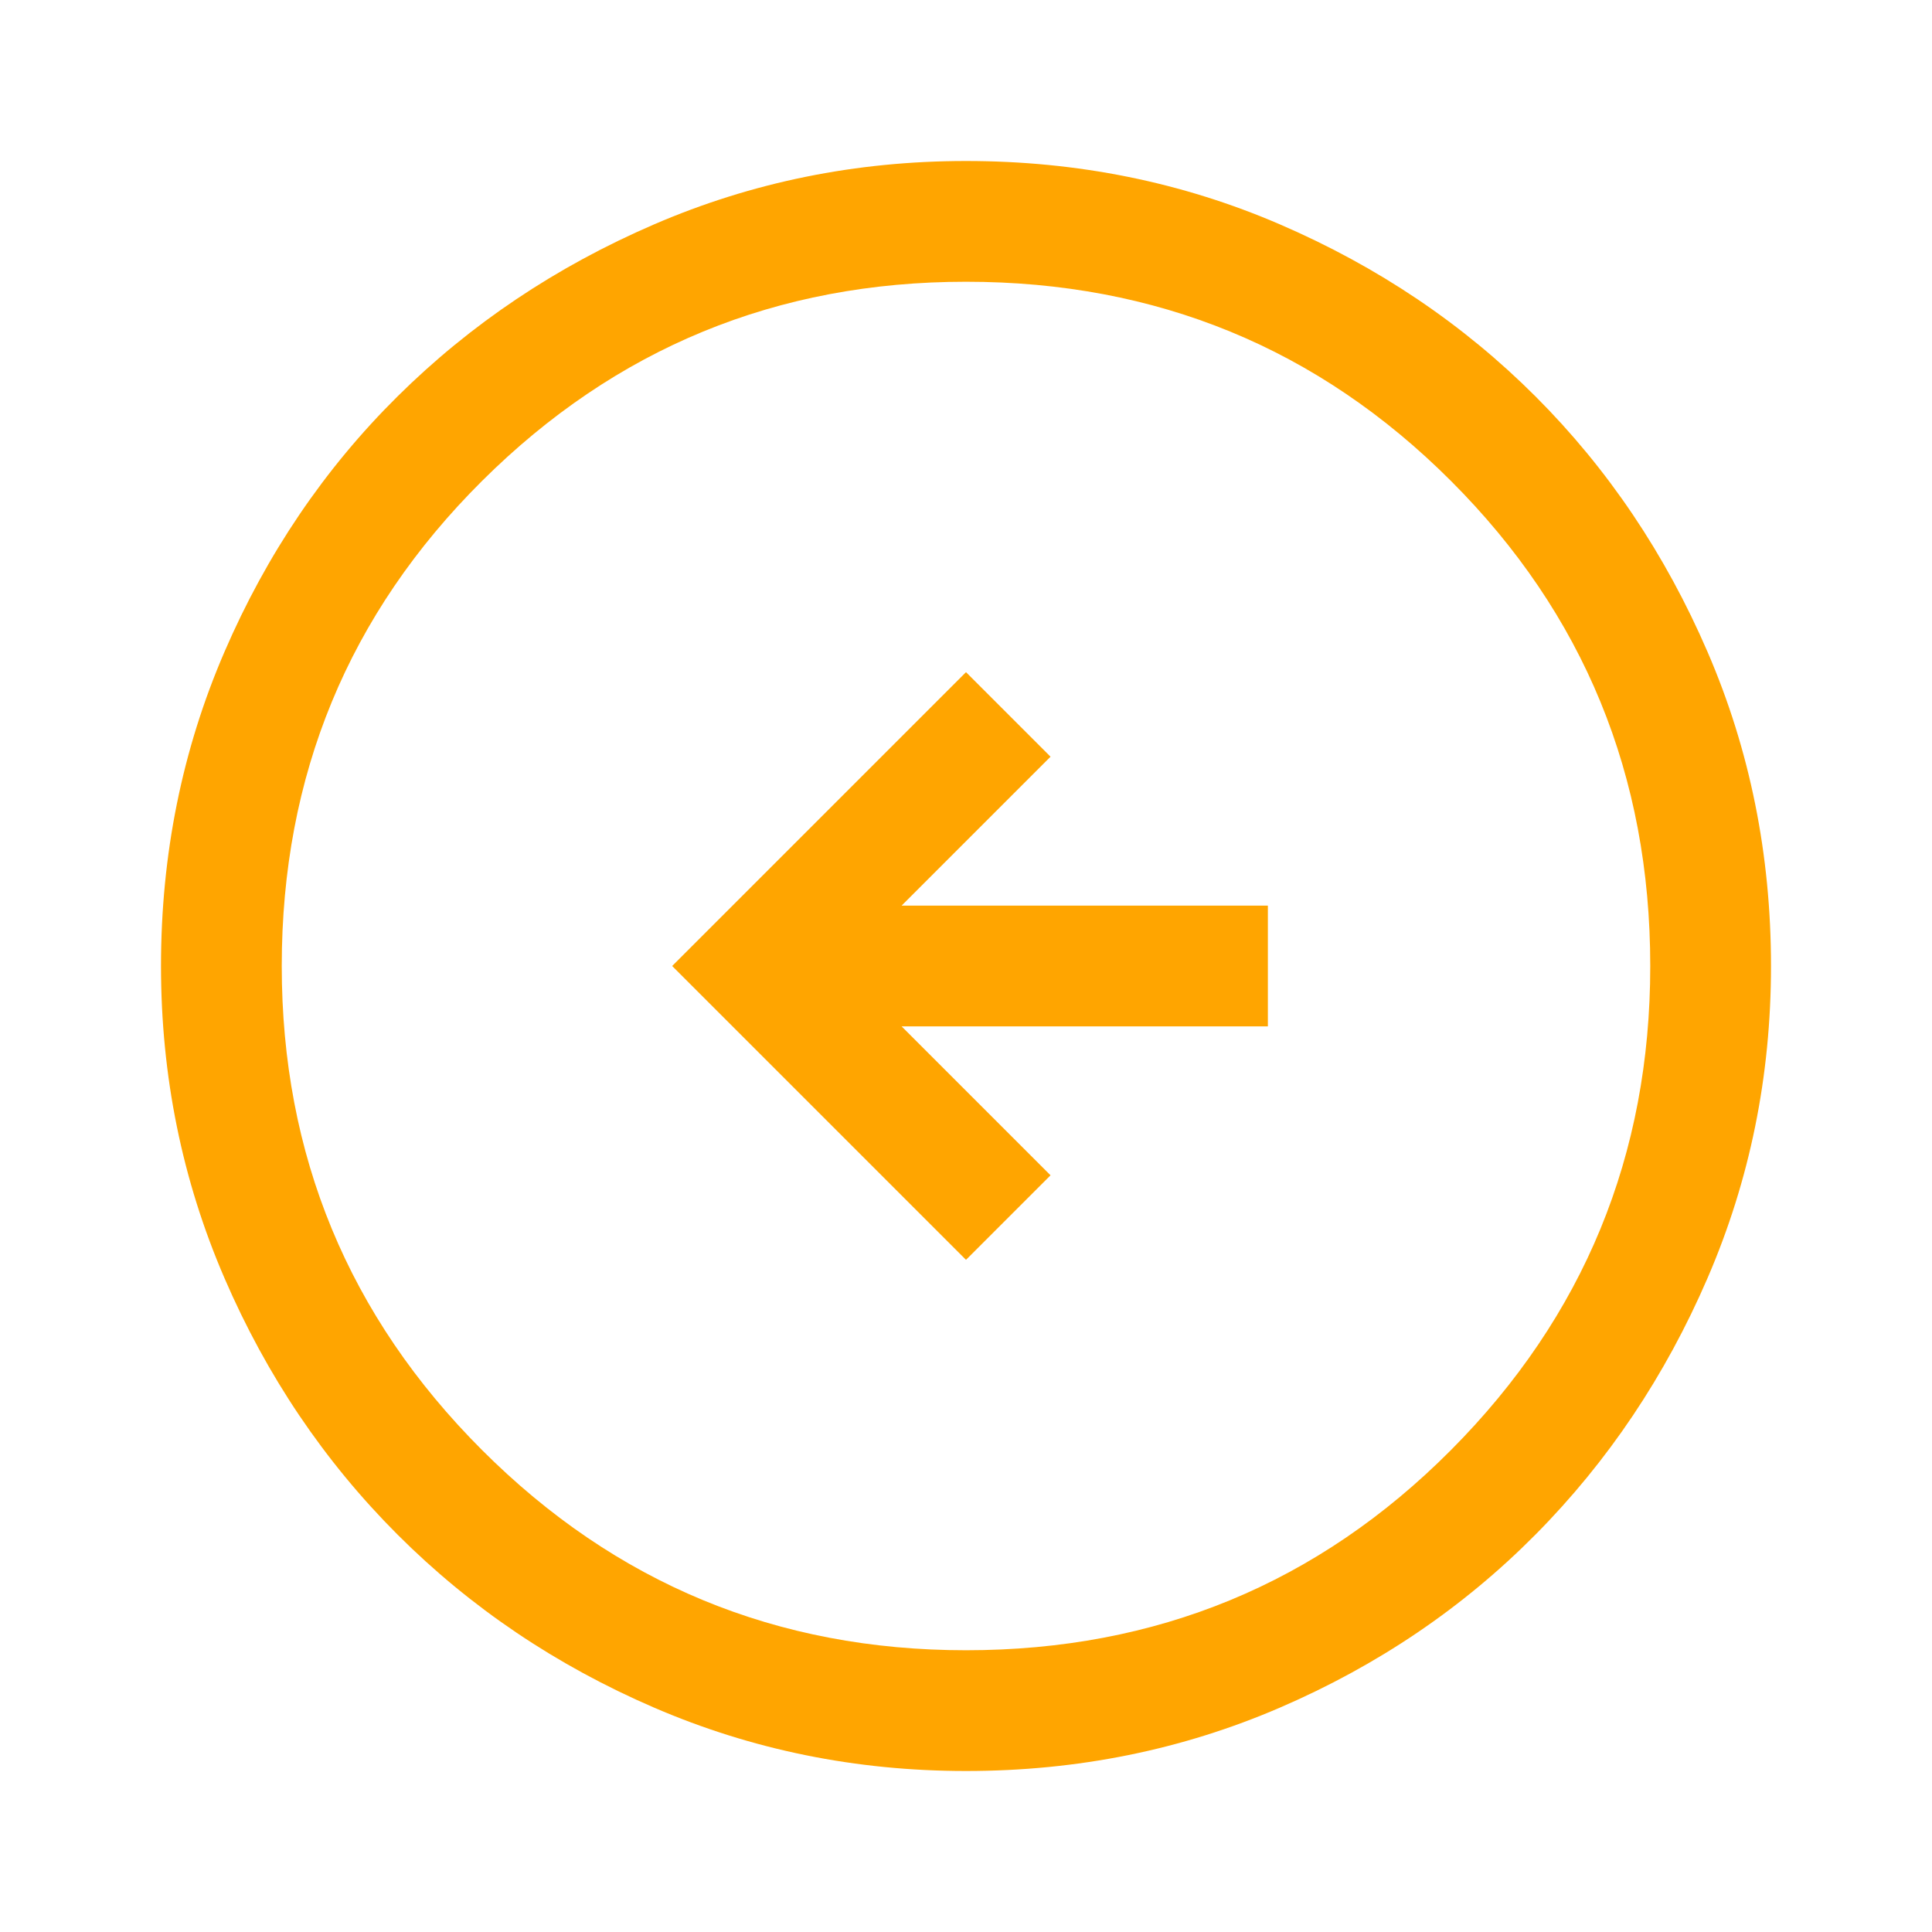
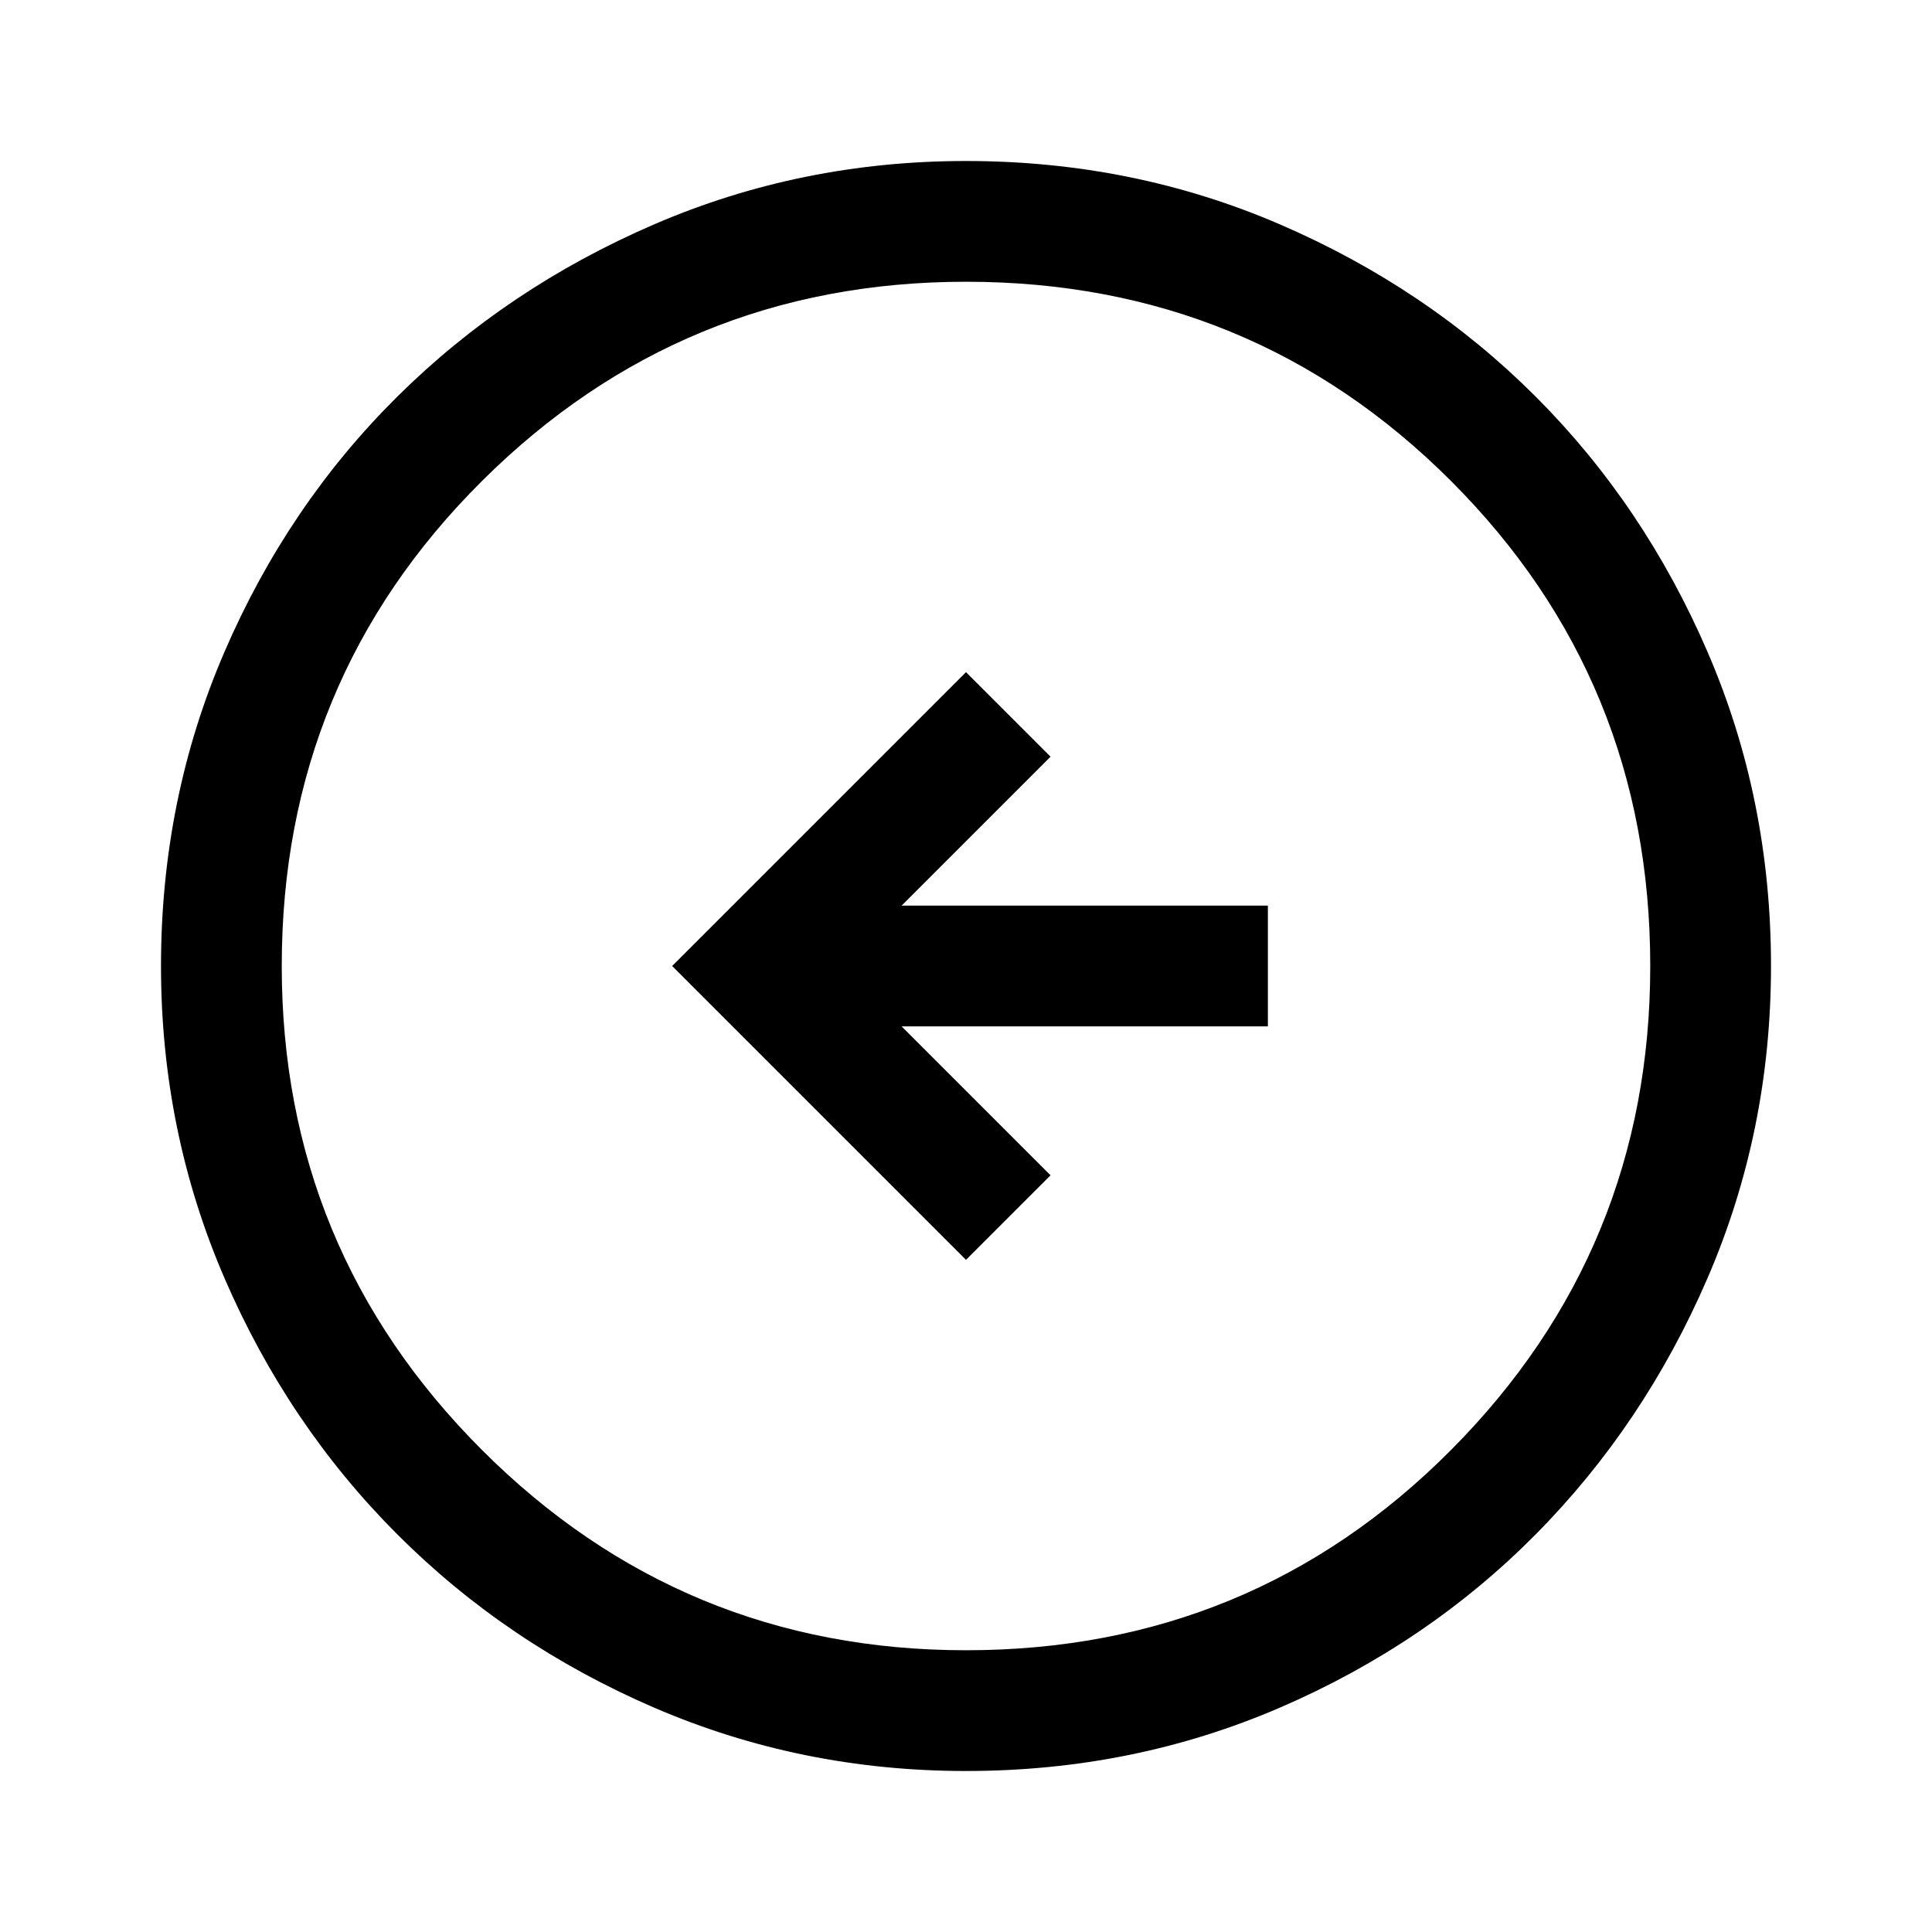
- <svg xmlns="http://www.w3.org/2000/svg" height="48px" viewBox="0 -960 960 960" width="48px" fill="#FFA500">
+ <svg xmlns="http://www.w3.org/2000/svg" height="48px" viewBox="0 -960 960 960" width="48px" fill="currentColor">
  <path d="m480-334 42-42-74-74h182v-60H448l74-74-42-42-146 146 146 146Zm0 254q-82 0-155-31.5t-127.5-86Q143-252 111.5-325T80-480q0-83 31.5-156t86-127Q252-817 325-848.5T480-880q83 0 156 31.5T763-763q54 54 85.5 127T880-480q0 82-31.5 155T763-197.5q-54 54.5-127 86T480-80Zm0-60q142 0 241-99.5T820-480q0-142-99-241t-241-99q-141 0-240.5 99T140-480q0 141 99.5 240.5T480-140Zm0-340Z" />
</svg>
